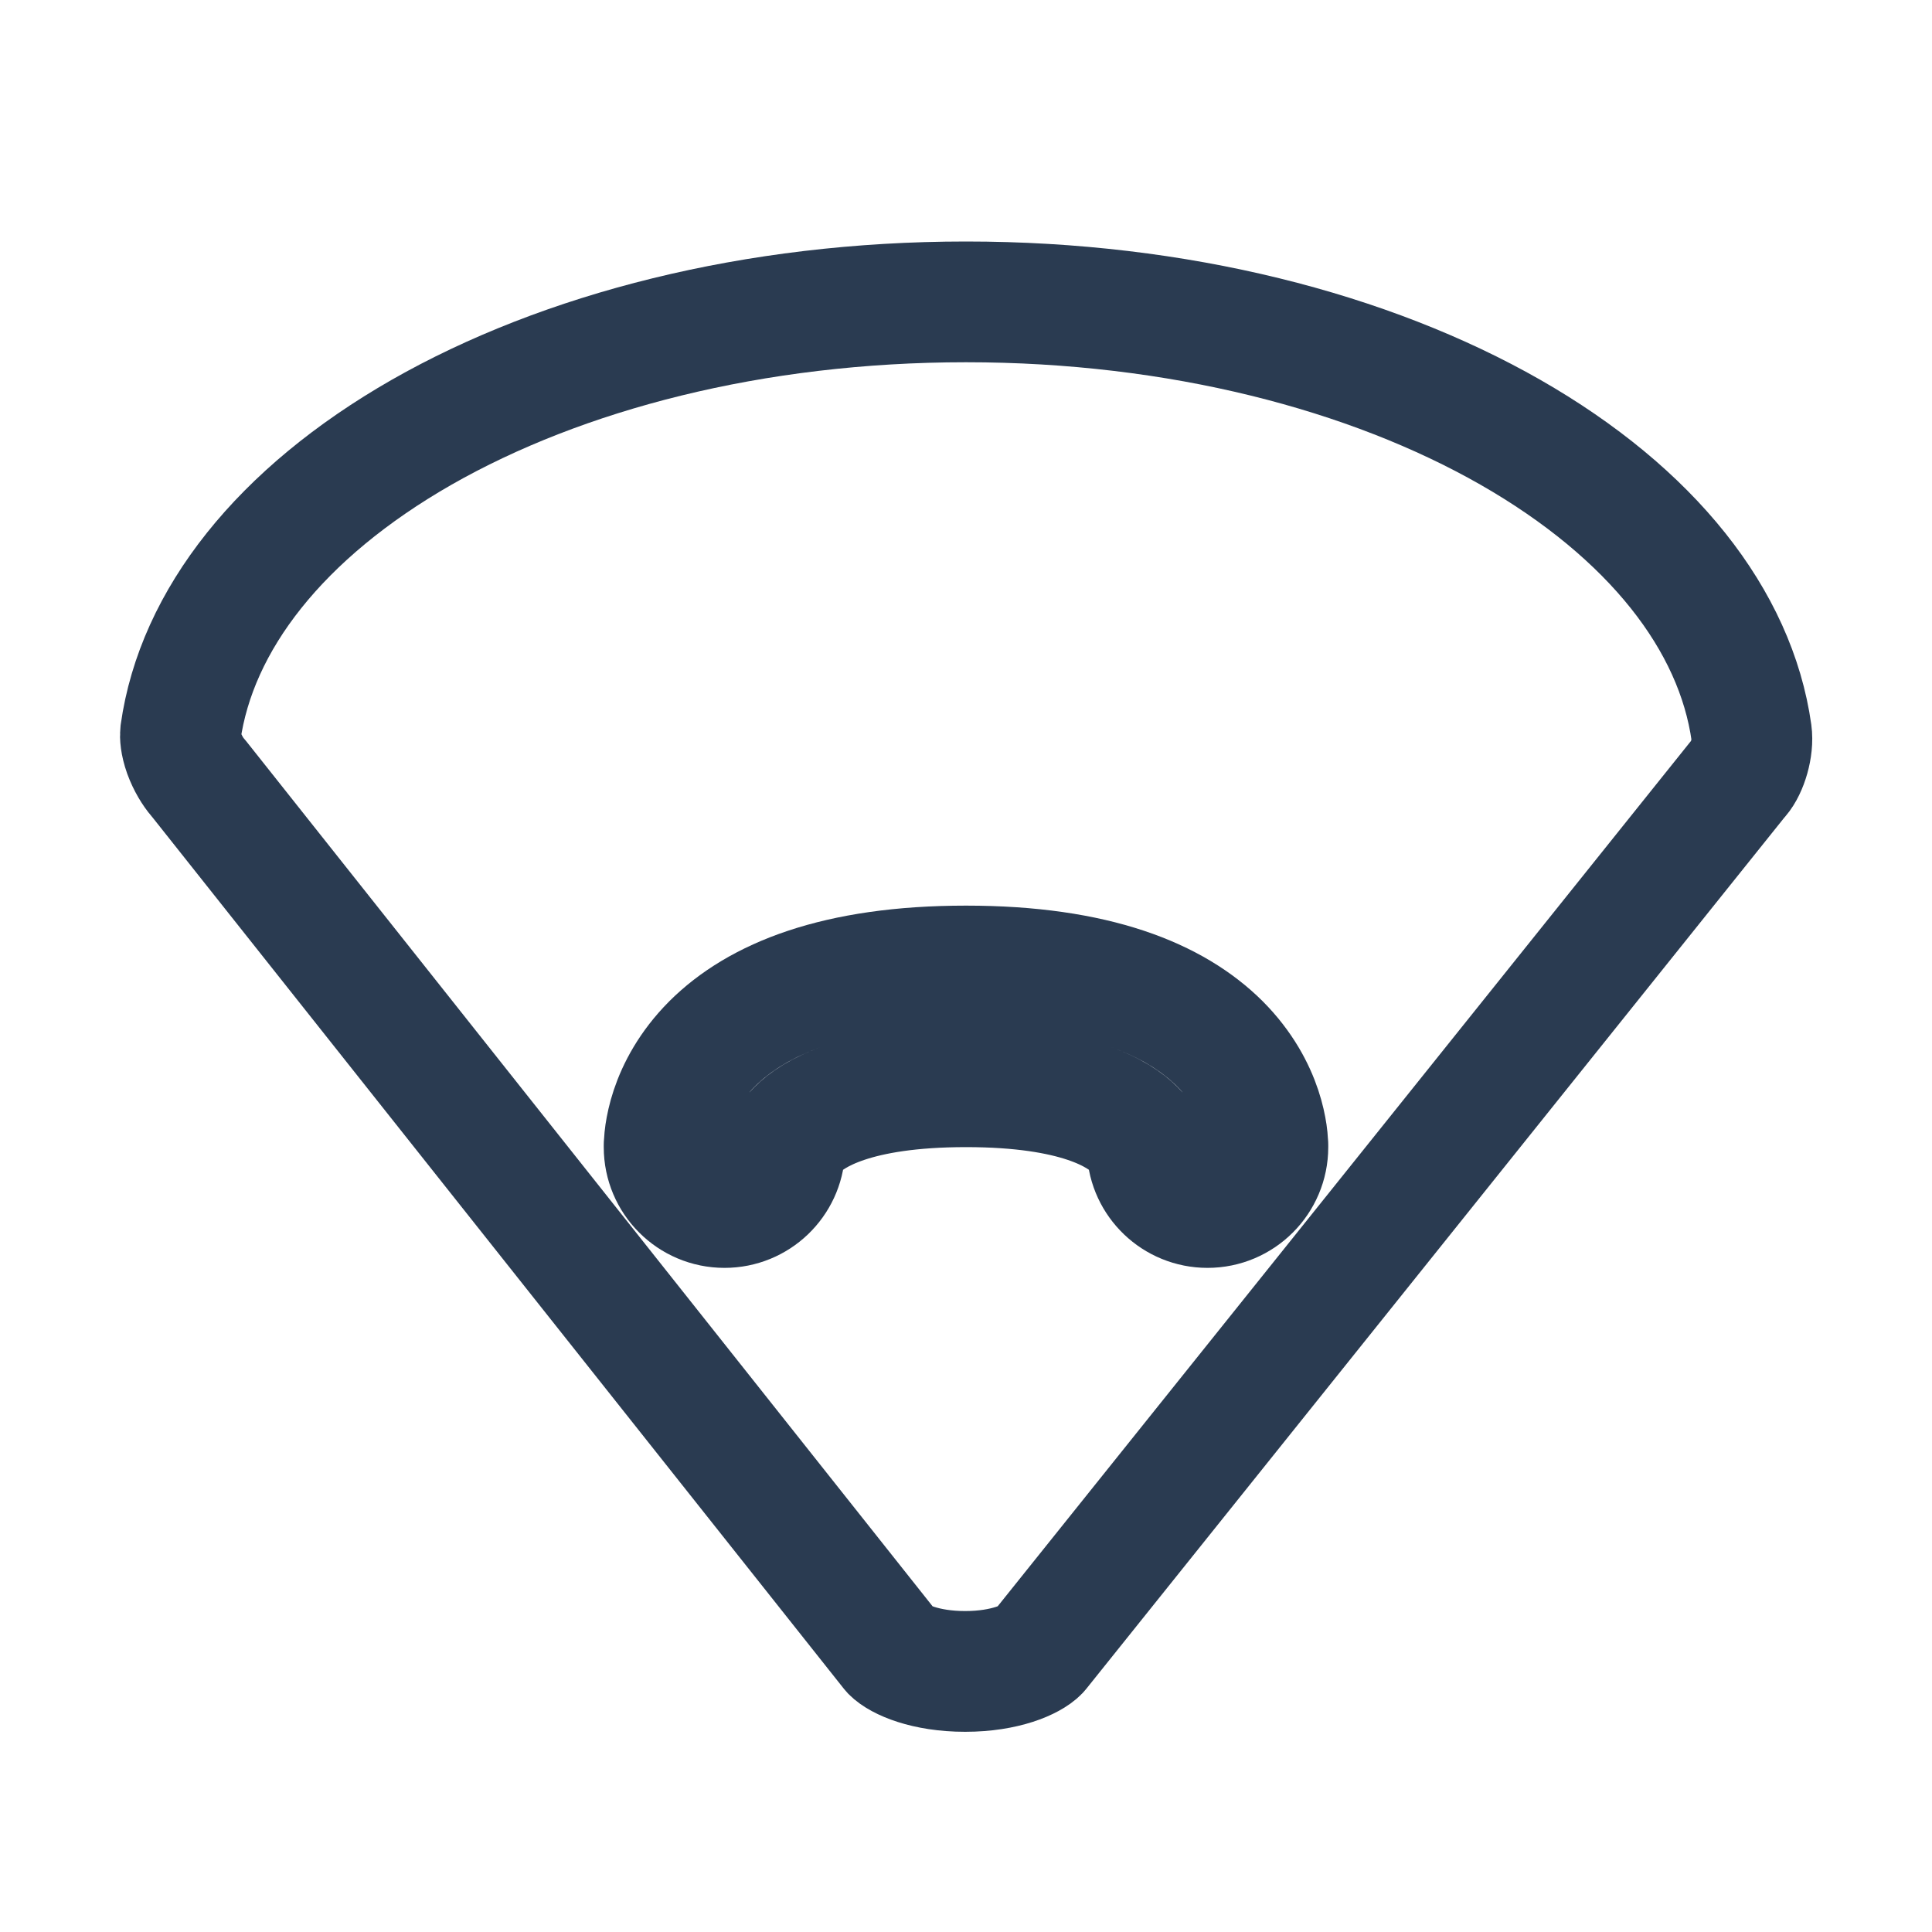
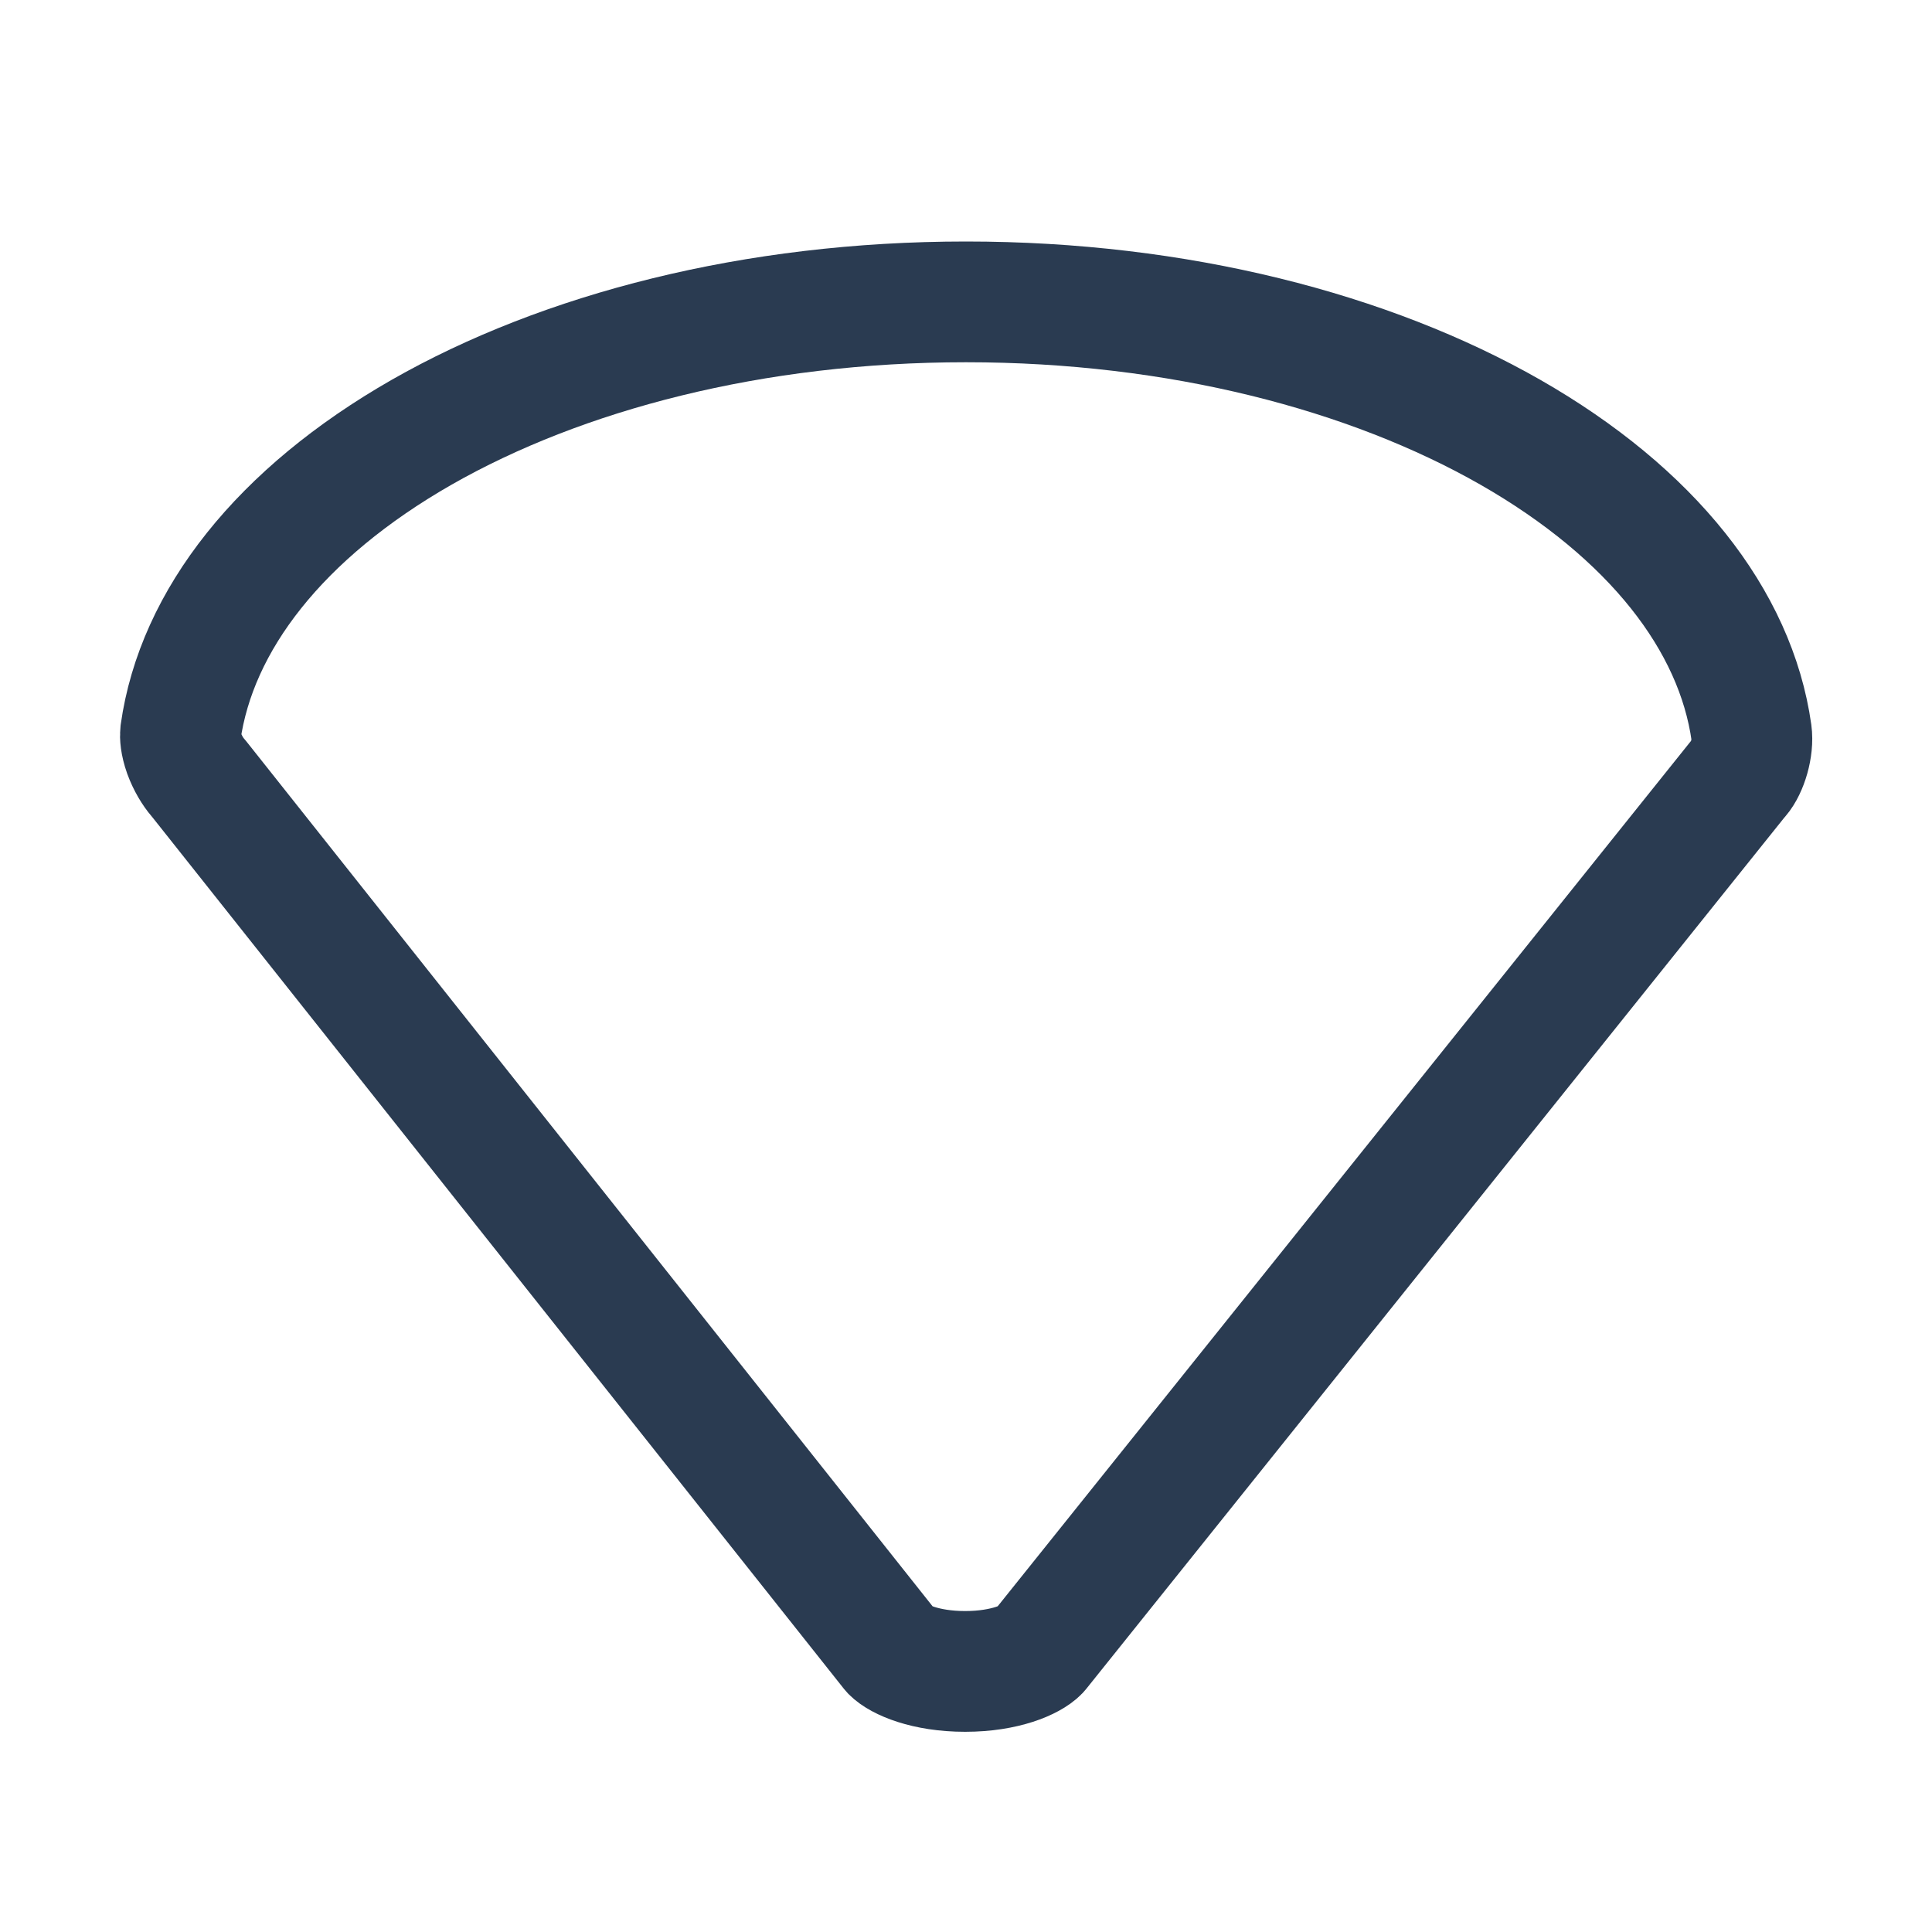
<svg xmlns="http://www.w3.org/2000/svg" width="16" height="16" viewBox="0 0 16 16" fill="none">
-   <path d="M9.501 9.525C9.513 9.789 9.732 10 10 10C10.276 10 10.5 9.776 10.5 9.5H10C10.5 9.5 10.5 9.5 10.5 9.499L10.5 9.498L10.5 9.496L10.5 9.491L10.5 9.481C10.499 9.474 10.499 9.465 10.498 9.456C10.497 9.436 10.495 9.413 10.491 9.386C10.483 9.333 10.469 9.264 10.443 9.186C10.39 9.027 10.29 8.833 10.104 8.646C9.727 8.27 9.077 8 8 8C6.923 8 6.273 8.27 5.896 8.646C5.71 8.833 5.61 9.027 5.557 9.186C5.531 9.264 5.517 9.333 5.509 9.386C5.505 9.413 5.503 9.436 5.502 9.456C5.501 9.465 5.501 9.474 5.5 9.481L5.5 9.491L5.5 9.496L5.5 9.498L5.5 9.499C5.5 9.5 5.5 9.5 6 9.5H5.5C5.5 9.776 5.724 10 6 10C6.268 10 6.486 9.789 6.499 9.525C6.5 9.521 6.502 9.513 6.506 9.502C6.515 9.473 6.54 9.417 6.604 9.354C6.727 9.23 7.077 9 8 9C8.923 9 9.273 9.23 9.396 9.354C9.46 9.417 9.485 9.473 9.494 9.502C9.498 9.513 9.5 9.521 9.501 9.525ZM1.652 6.455C1.647 6.449 1.642 6.443 1.637 6.437C1.598 6.392 1.554 6.32 1.524 6.238C1.494 6.154 1.492 6.094 1.495 6.069C1.626 5.136 2.321 4.249 3.493 3.579C4.659 2.914 6.241 2.5 8 2.5C9.759 2.5 11.341 2.914 12.507 3.579C13.679 4.249 14.374 5.136 14.505 6.069C14.522 6.192 14.47 6.362 14.405 6.437C14.4 6.442 14.395 6.447 14.391 6.453L8.604 13.676C8.541 13.742 8.327 13.842 7.993 13.842C7.66 13.842 7.446 13.743 7.382 13.677L1.652 6.455Z" stroke="#2A3B51" stroke-linecap="round" stroke-linejoin="round" />
+   <path d="M14.405 6.437C14.4 6.442 14.395 6.447 14.391 6.453L8.604 13.676C8.541 13.742 8.327 13.842 7.993 13.842C7.66 13.842 7.446 13.743 7.382 13.677L1.652 6.455C1.647 6.449 1.642 6.443 1.637 6.437C1.598 6.392 1.554 6.32 1.524 6.238C1.494 6.154 1.492 6.094 1.495 6.069C1.626 5.136 2.321 4.249 3.493 3.579C4.659 2.914 6.241 2.5 8 2.5C9.759 2.5 11.341 2.914 12.507 3.579C13.679 4.249 14.374 5.136 14.505 6.069C14.522 6.192 14.47 6.362 14.405 6.437Z" stroke="#2A3B51" stroke-linecap="round" stroke-linejoin="round" />
</svg>
